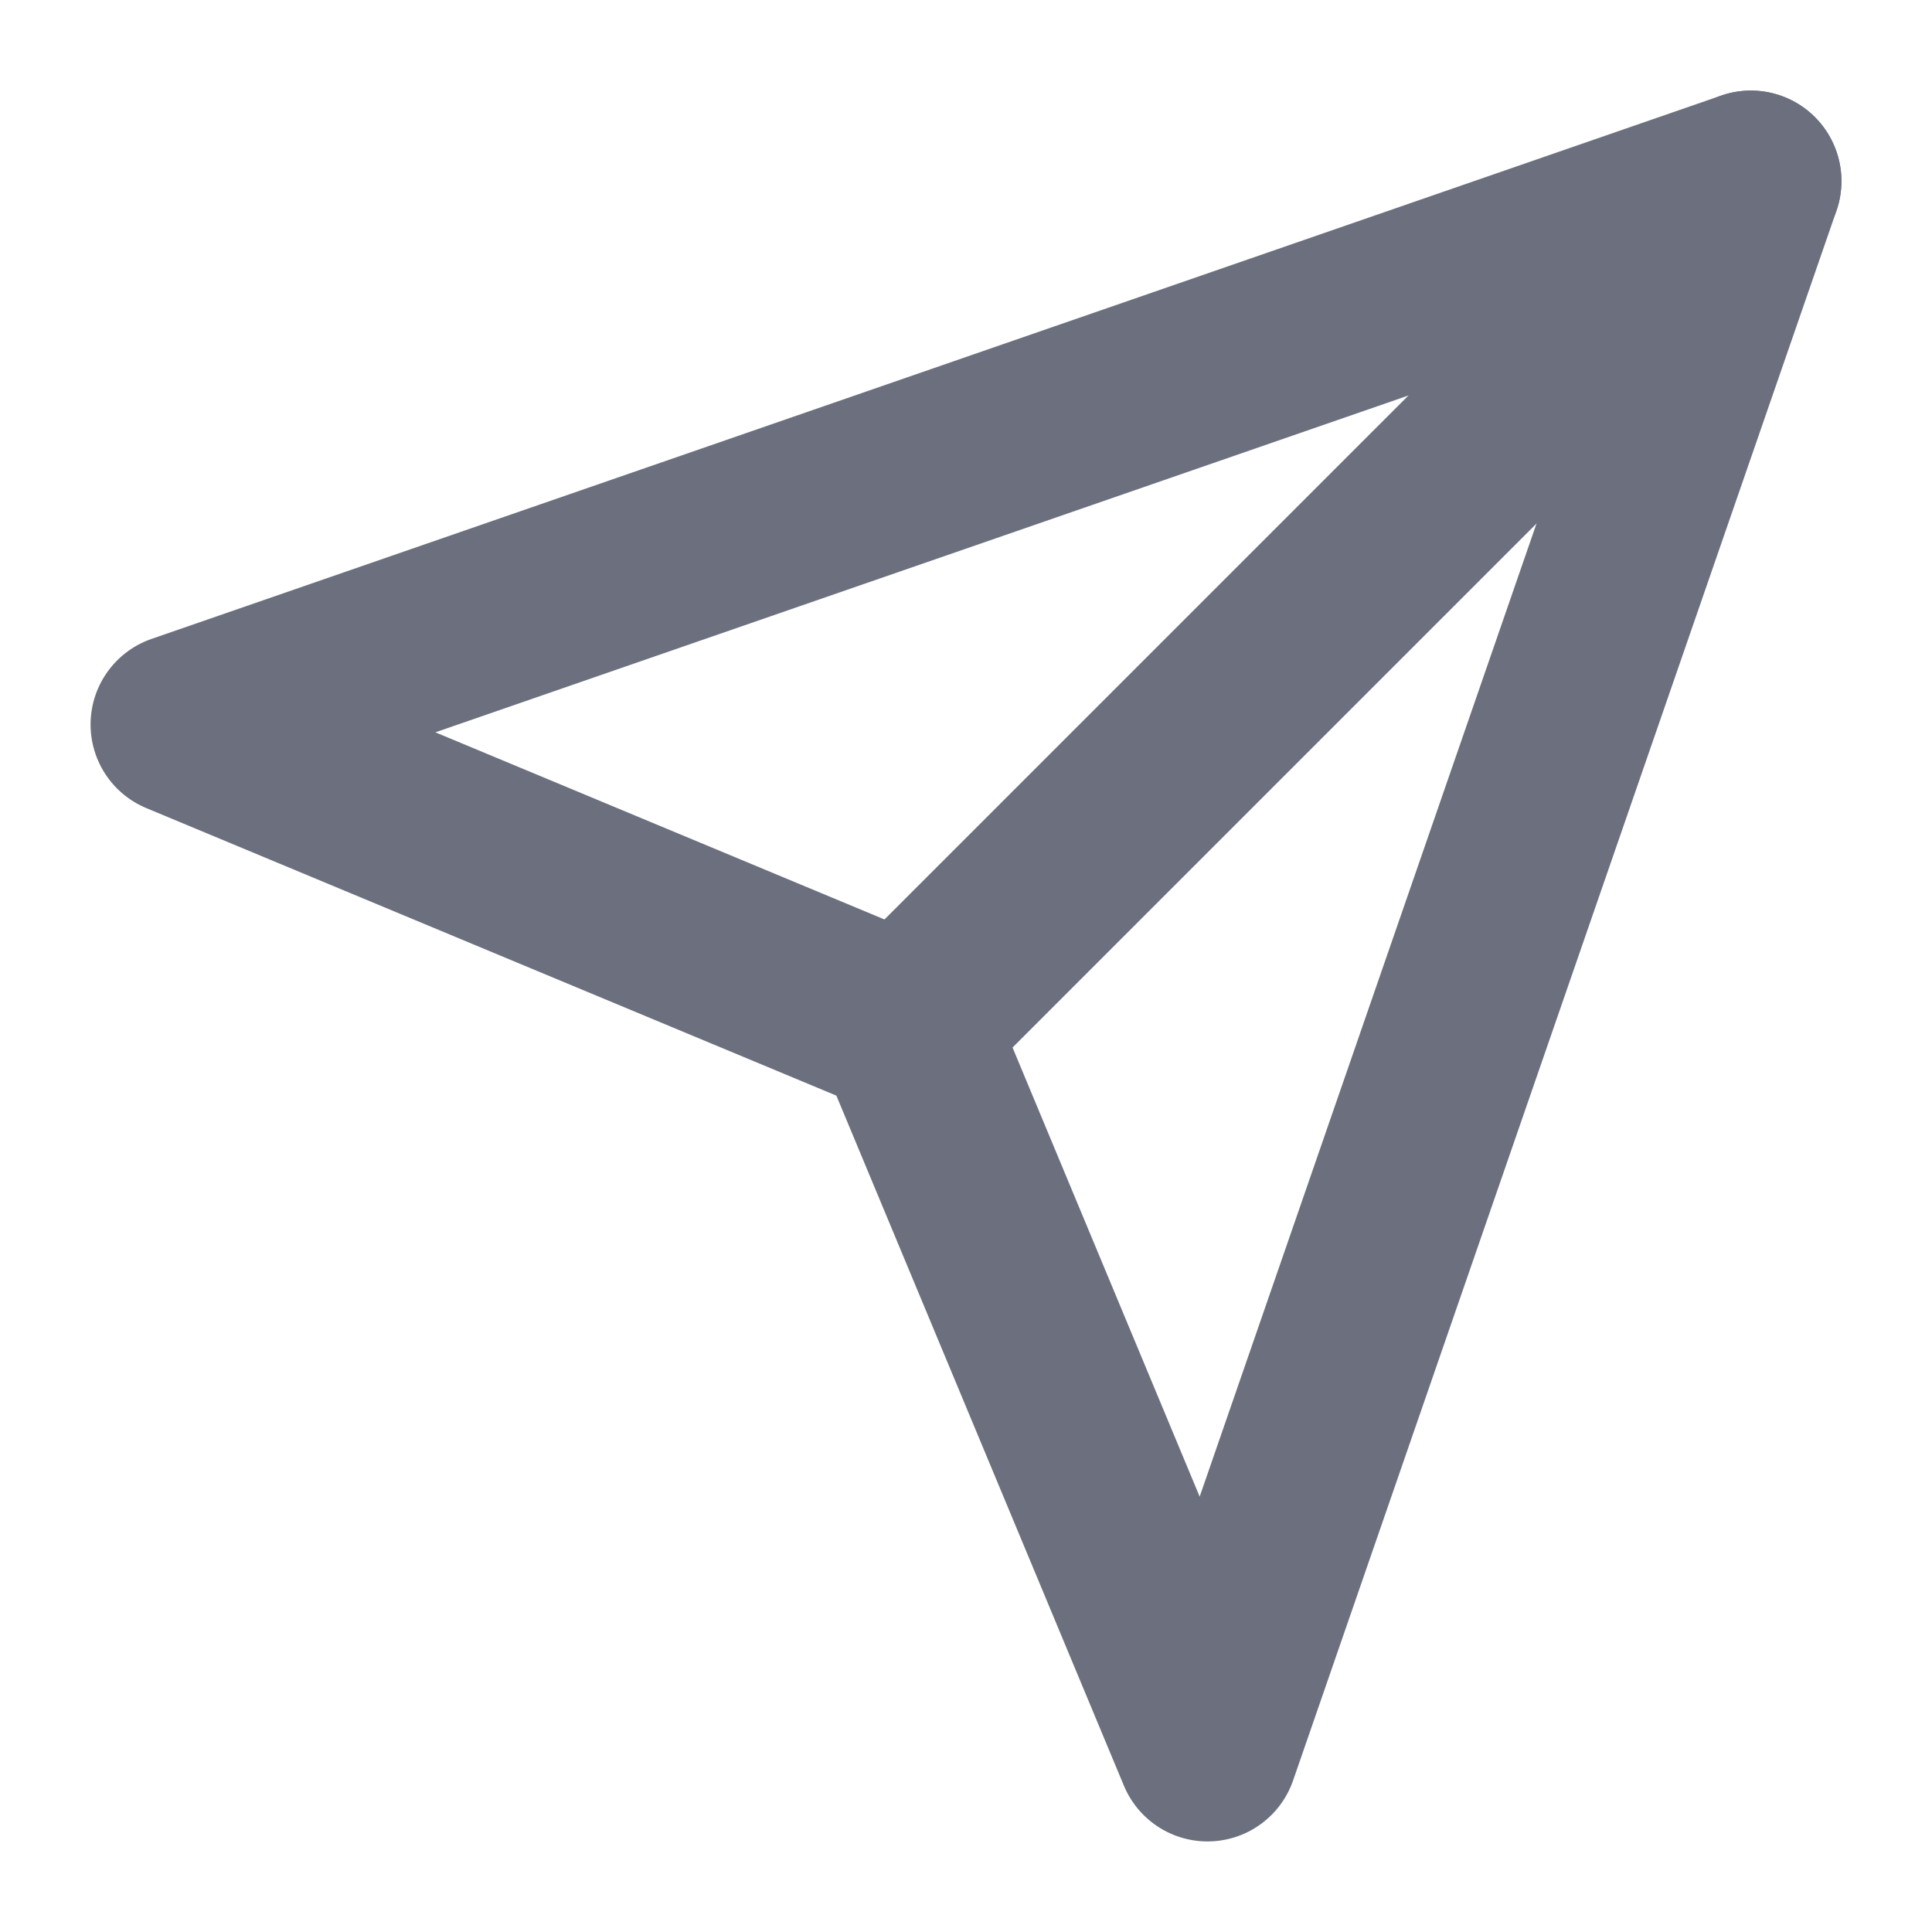
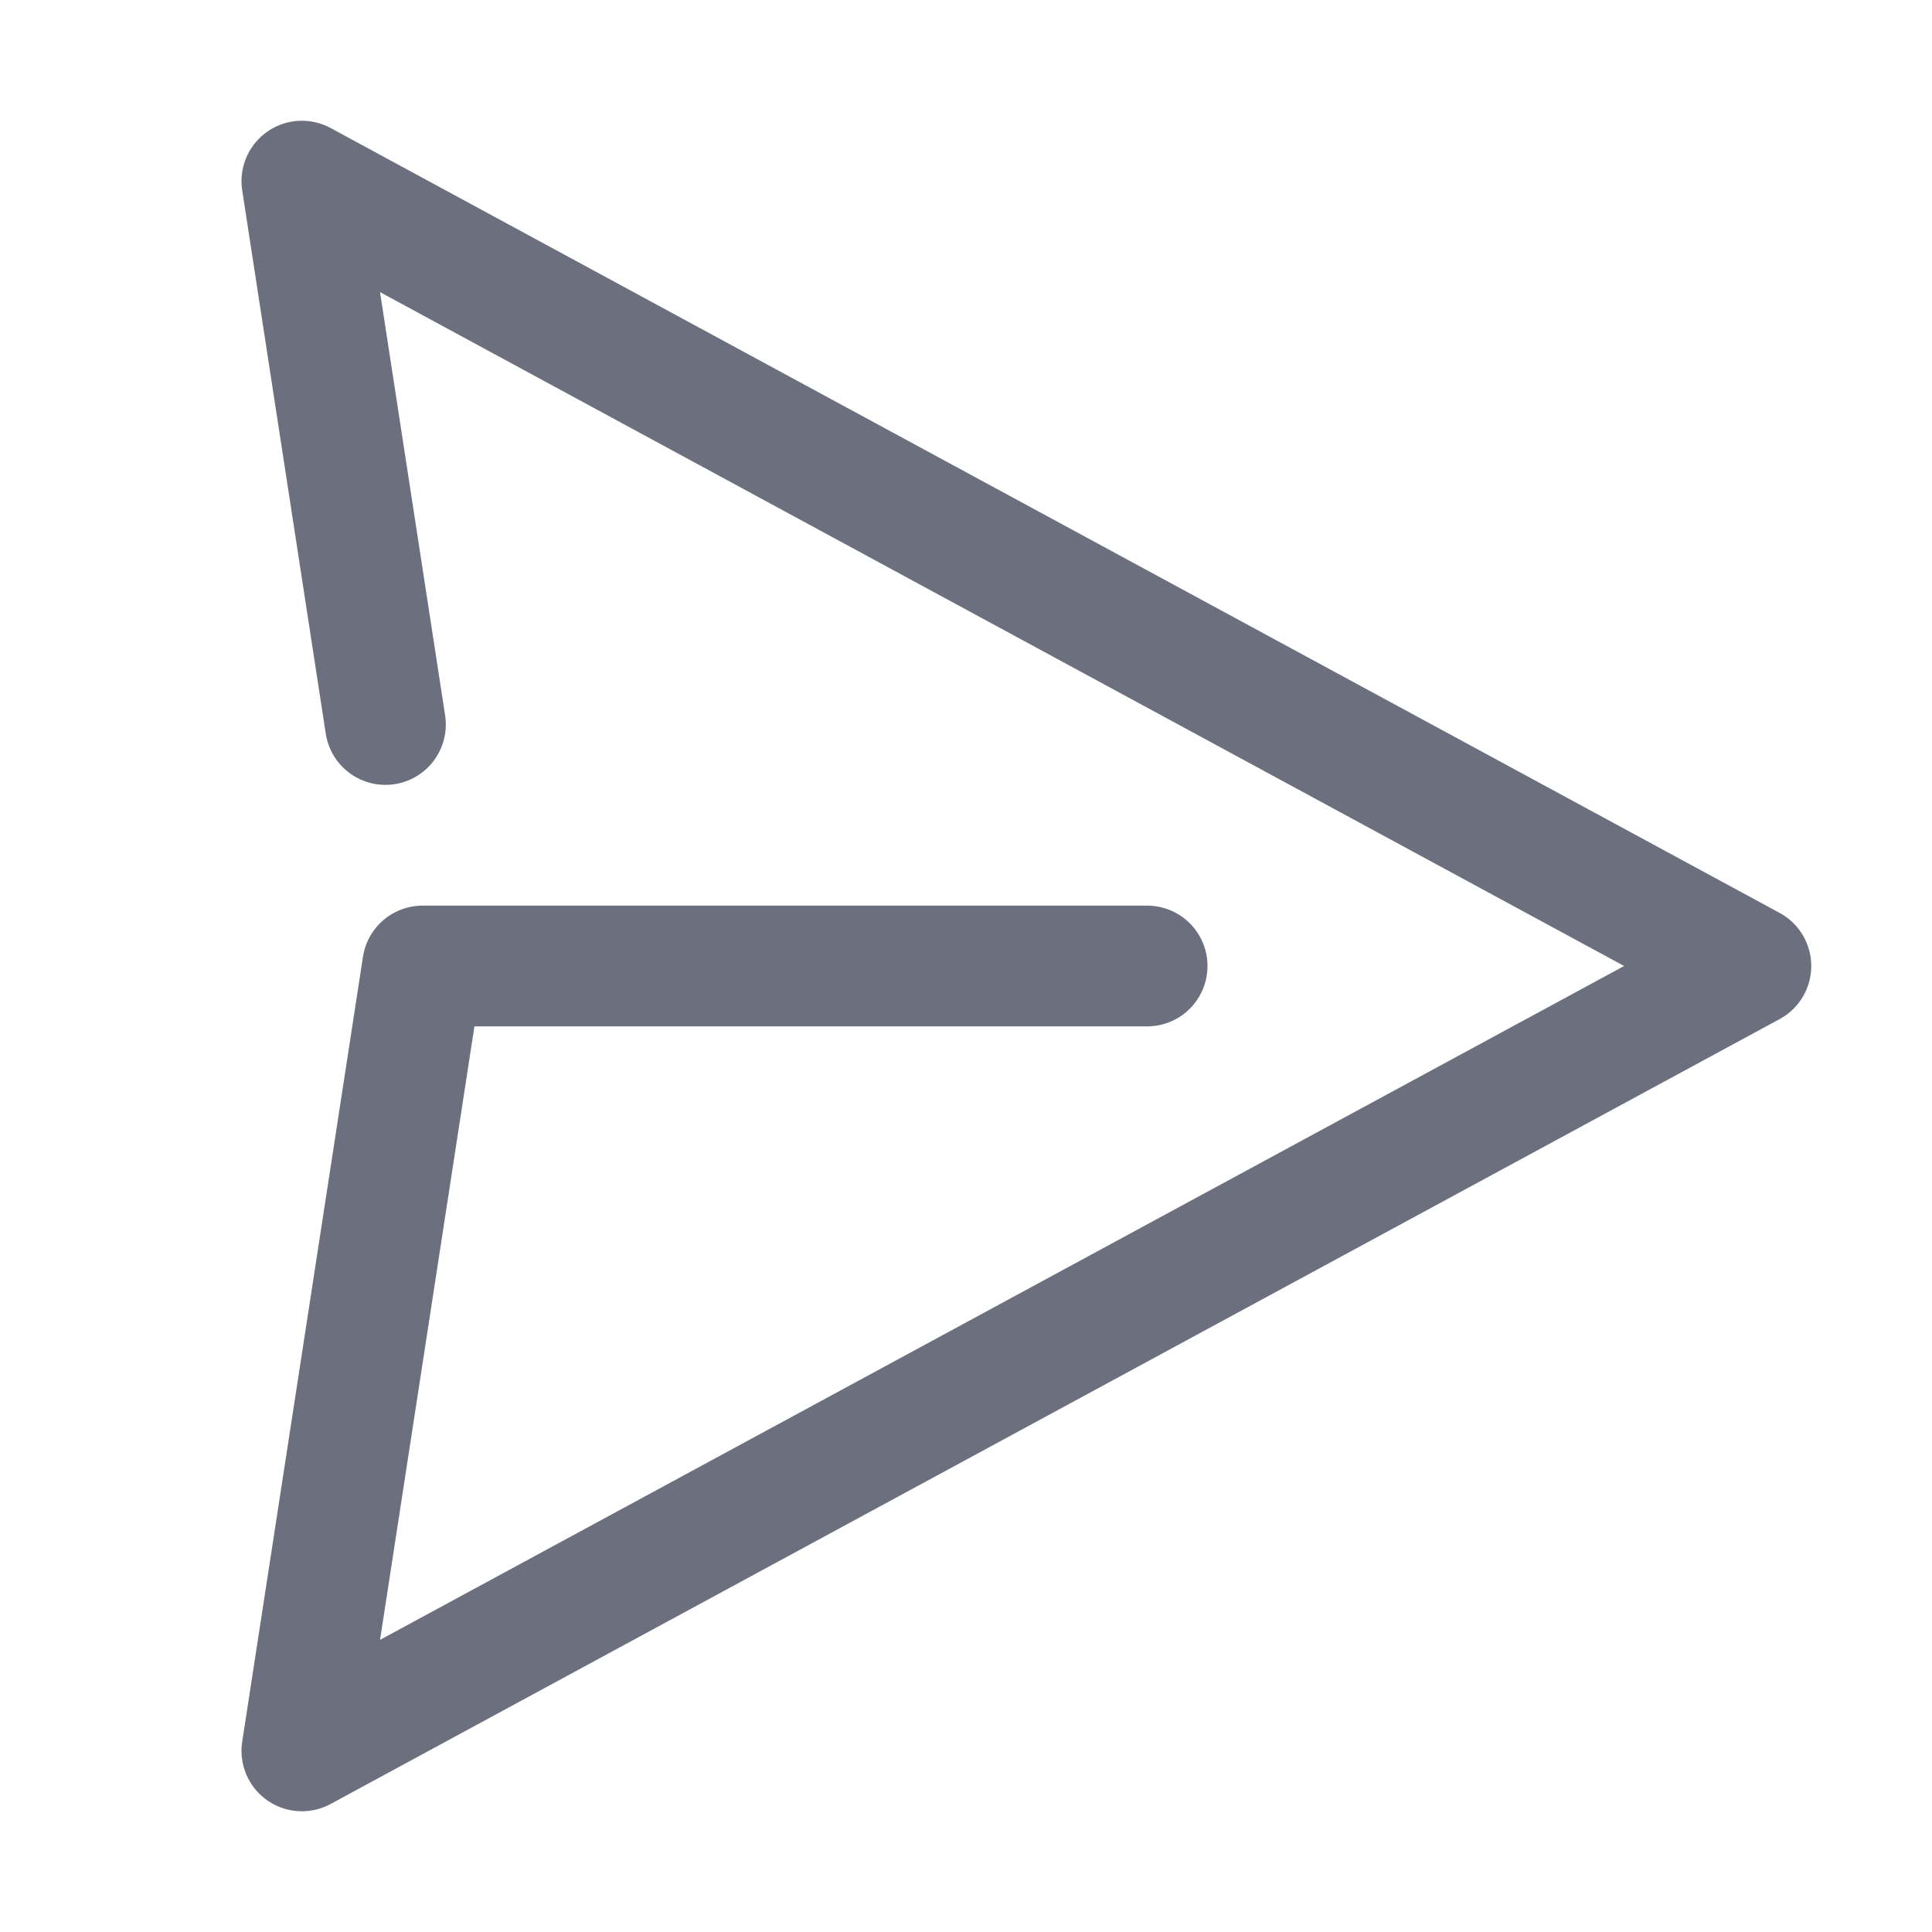
<svg xmlns="http://www.w3.org/2000/svg" width="16" height="16" viewBox="0 0 16 16" fill="none">
-   <path d="M14.5 1.5L7.5 8.5" stroke="#6C707E" stroke-width="1.5" stroke-linecap="round" stroke-linejoin="round" />
-   <path d="M14.5 1.5L10 14.5L7.5 8.5L1.5 6L14.5 1.5Z" stroke="#6C707E" stroke-width="1.5" stroke-linecap="round" stroke-linejoin="round" />
+   <path d="M9.5 8H3.5L2.5 14.5L14.5 8L2.5 1.5L3.192 6" stroke="#6C707E" stroke-linecap="round" stroke-linejoin="round" />
</svg>
